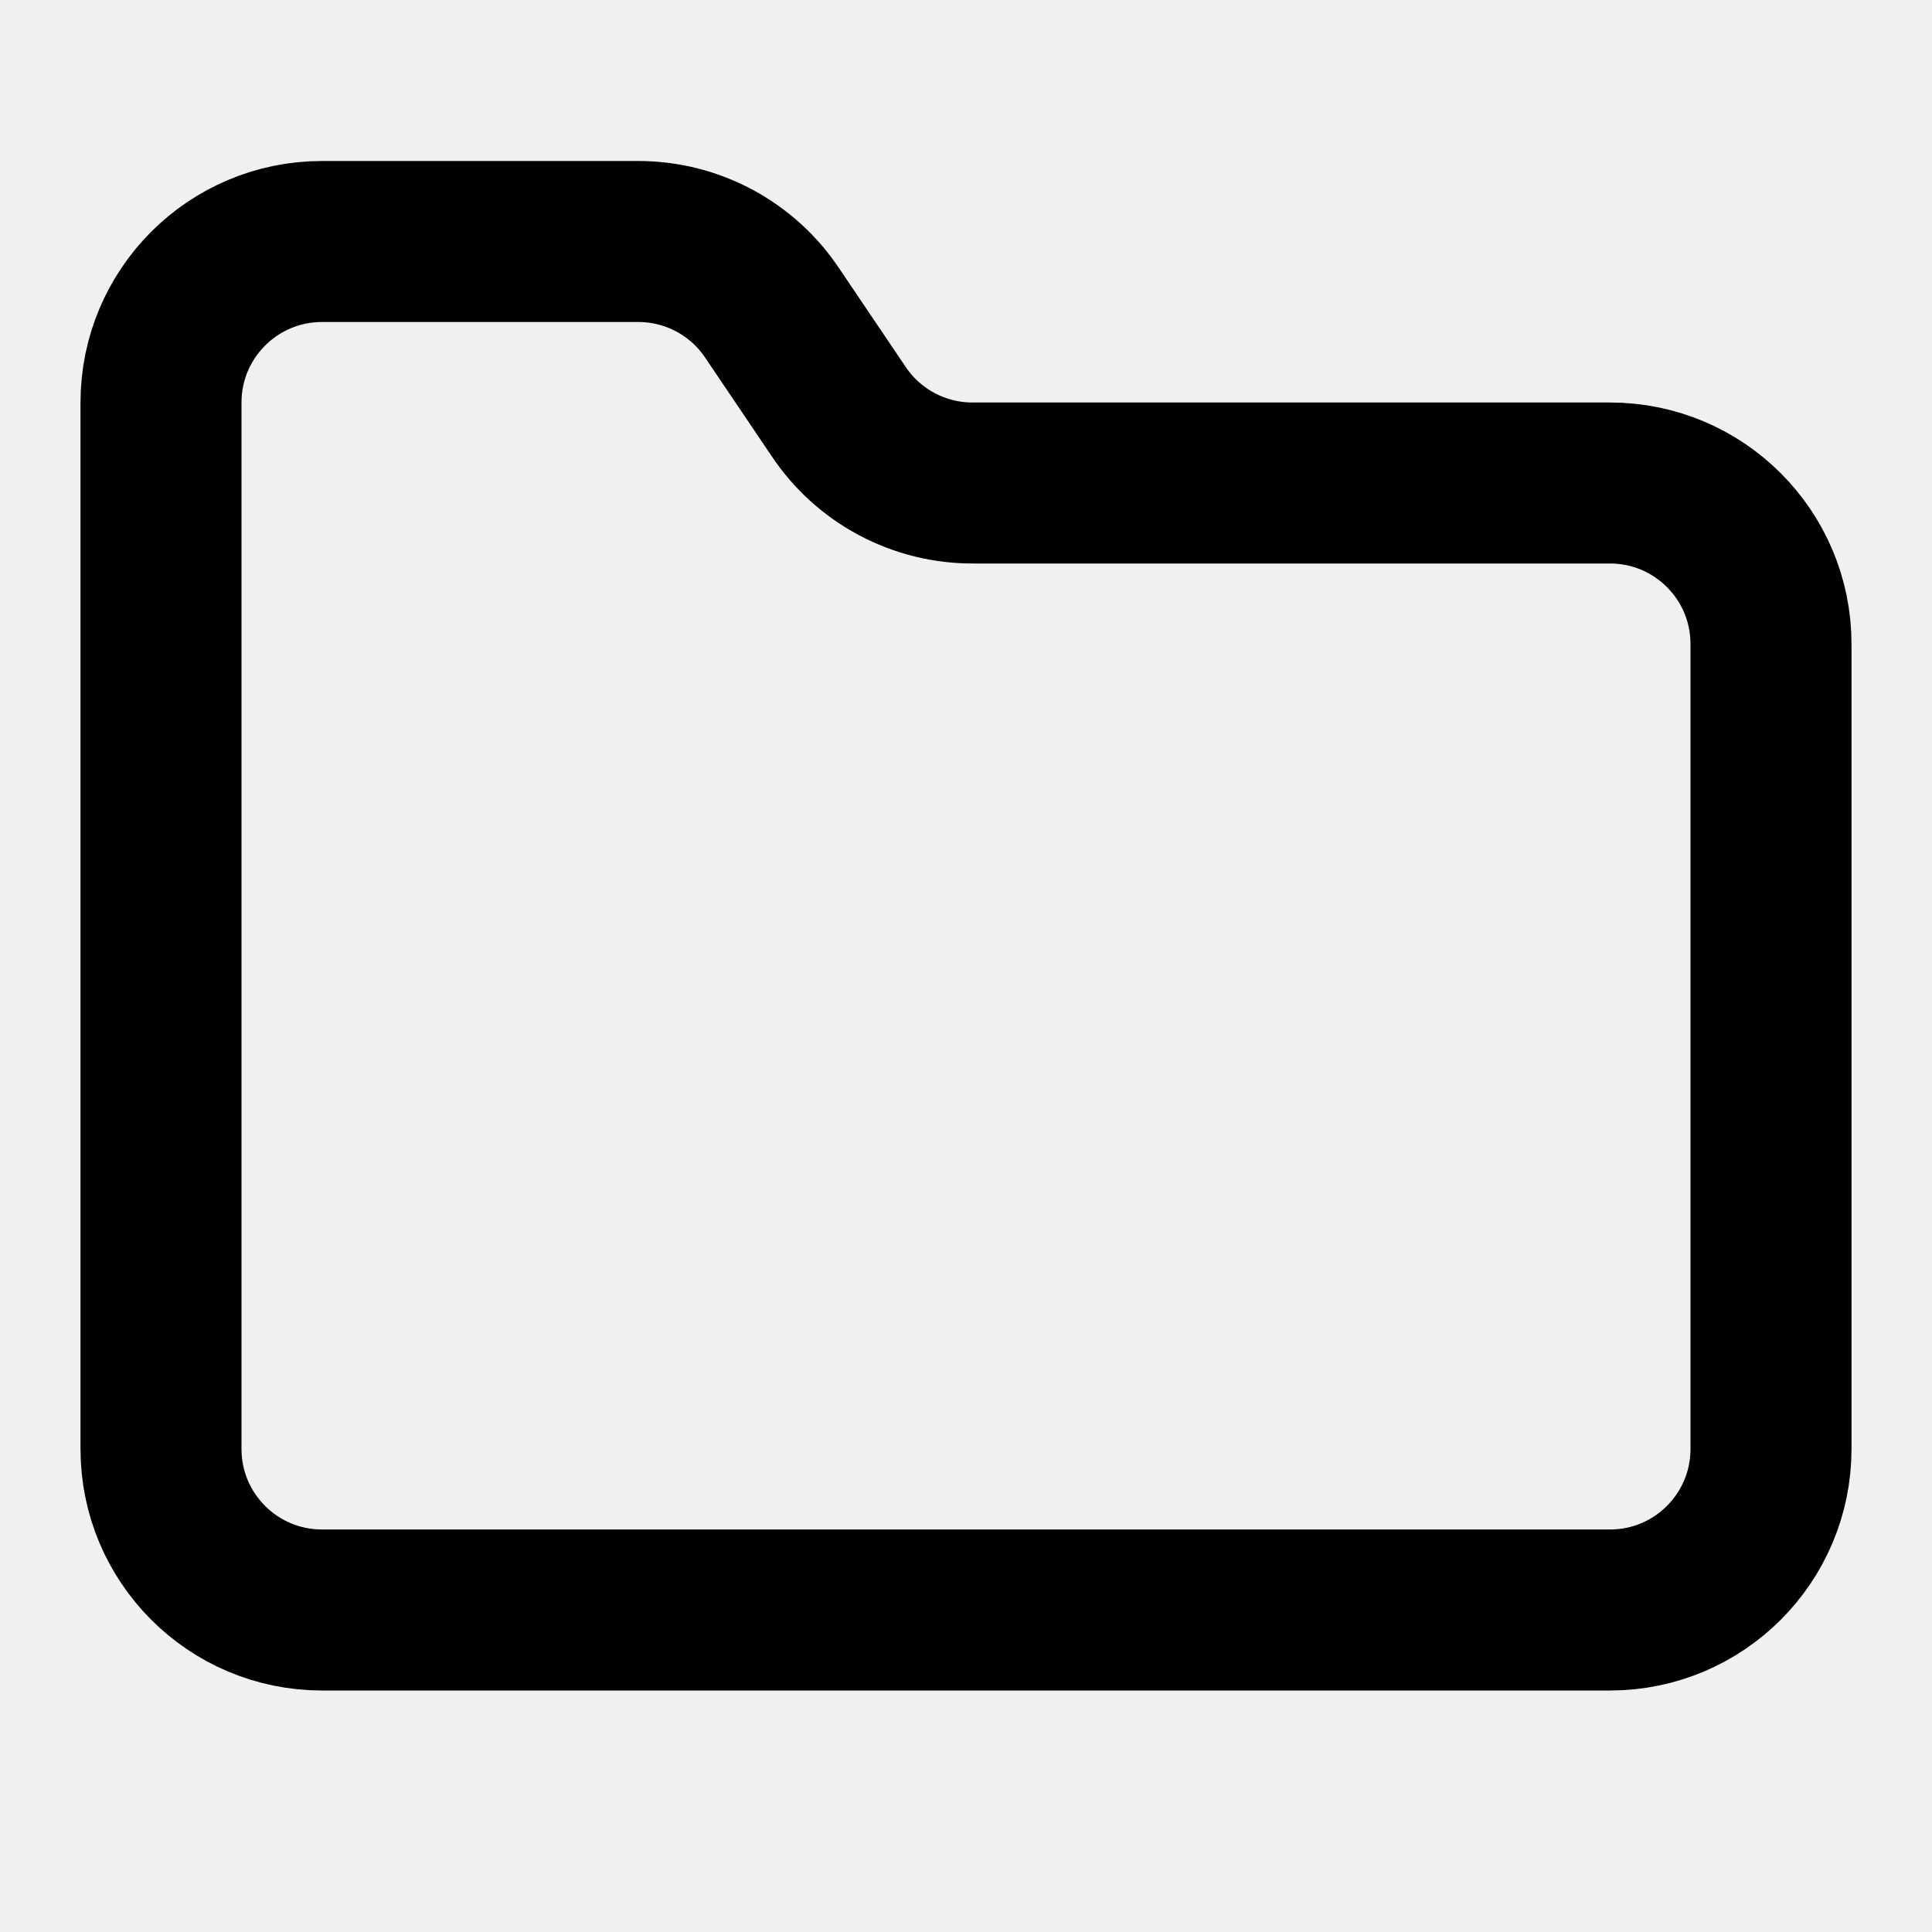
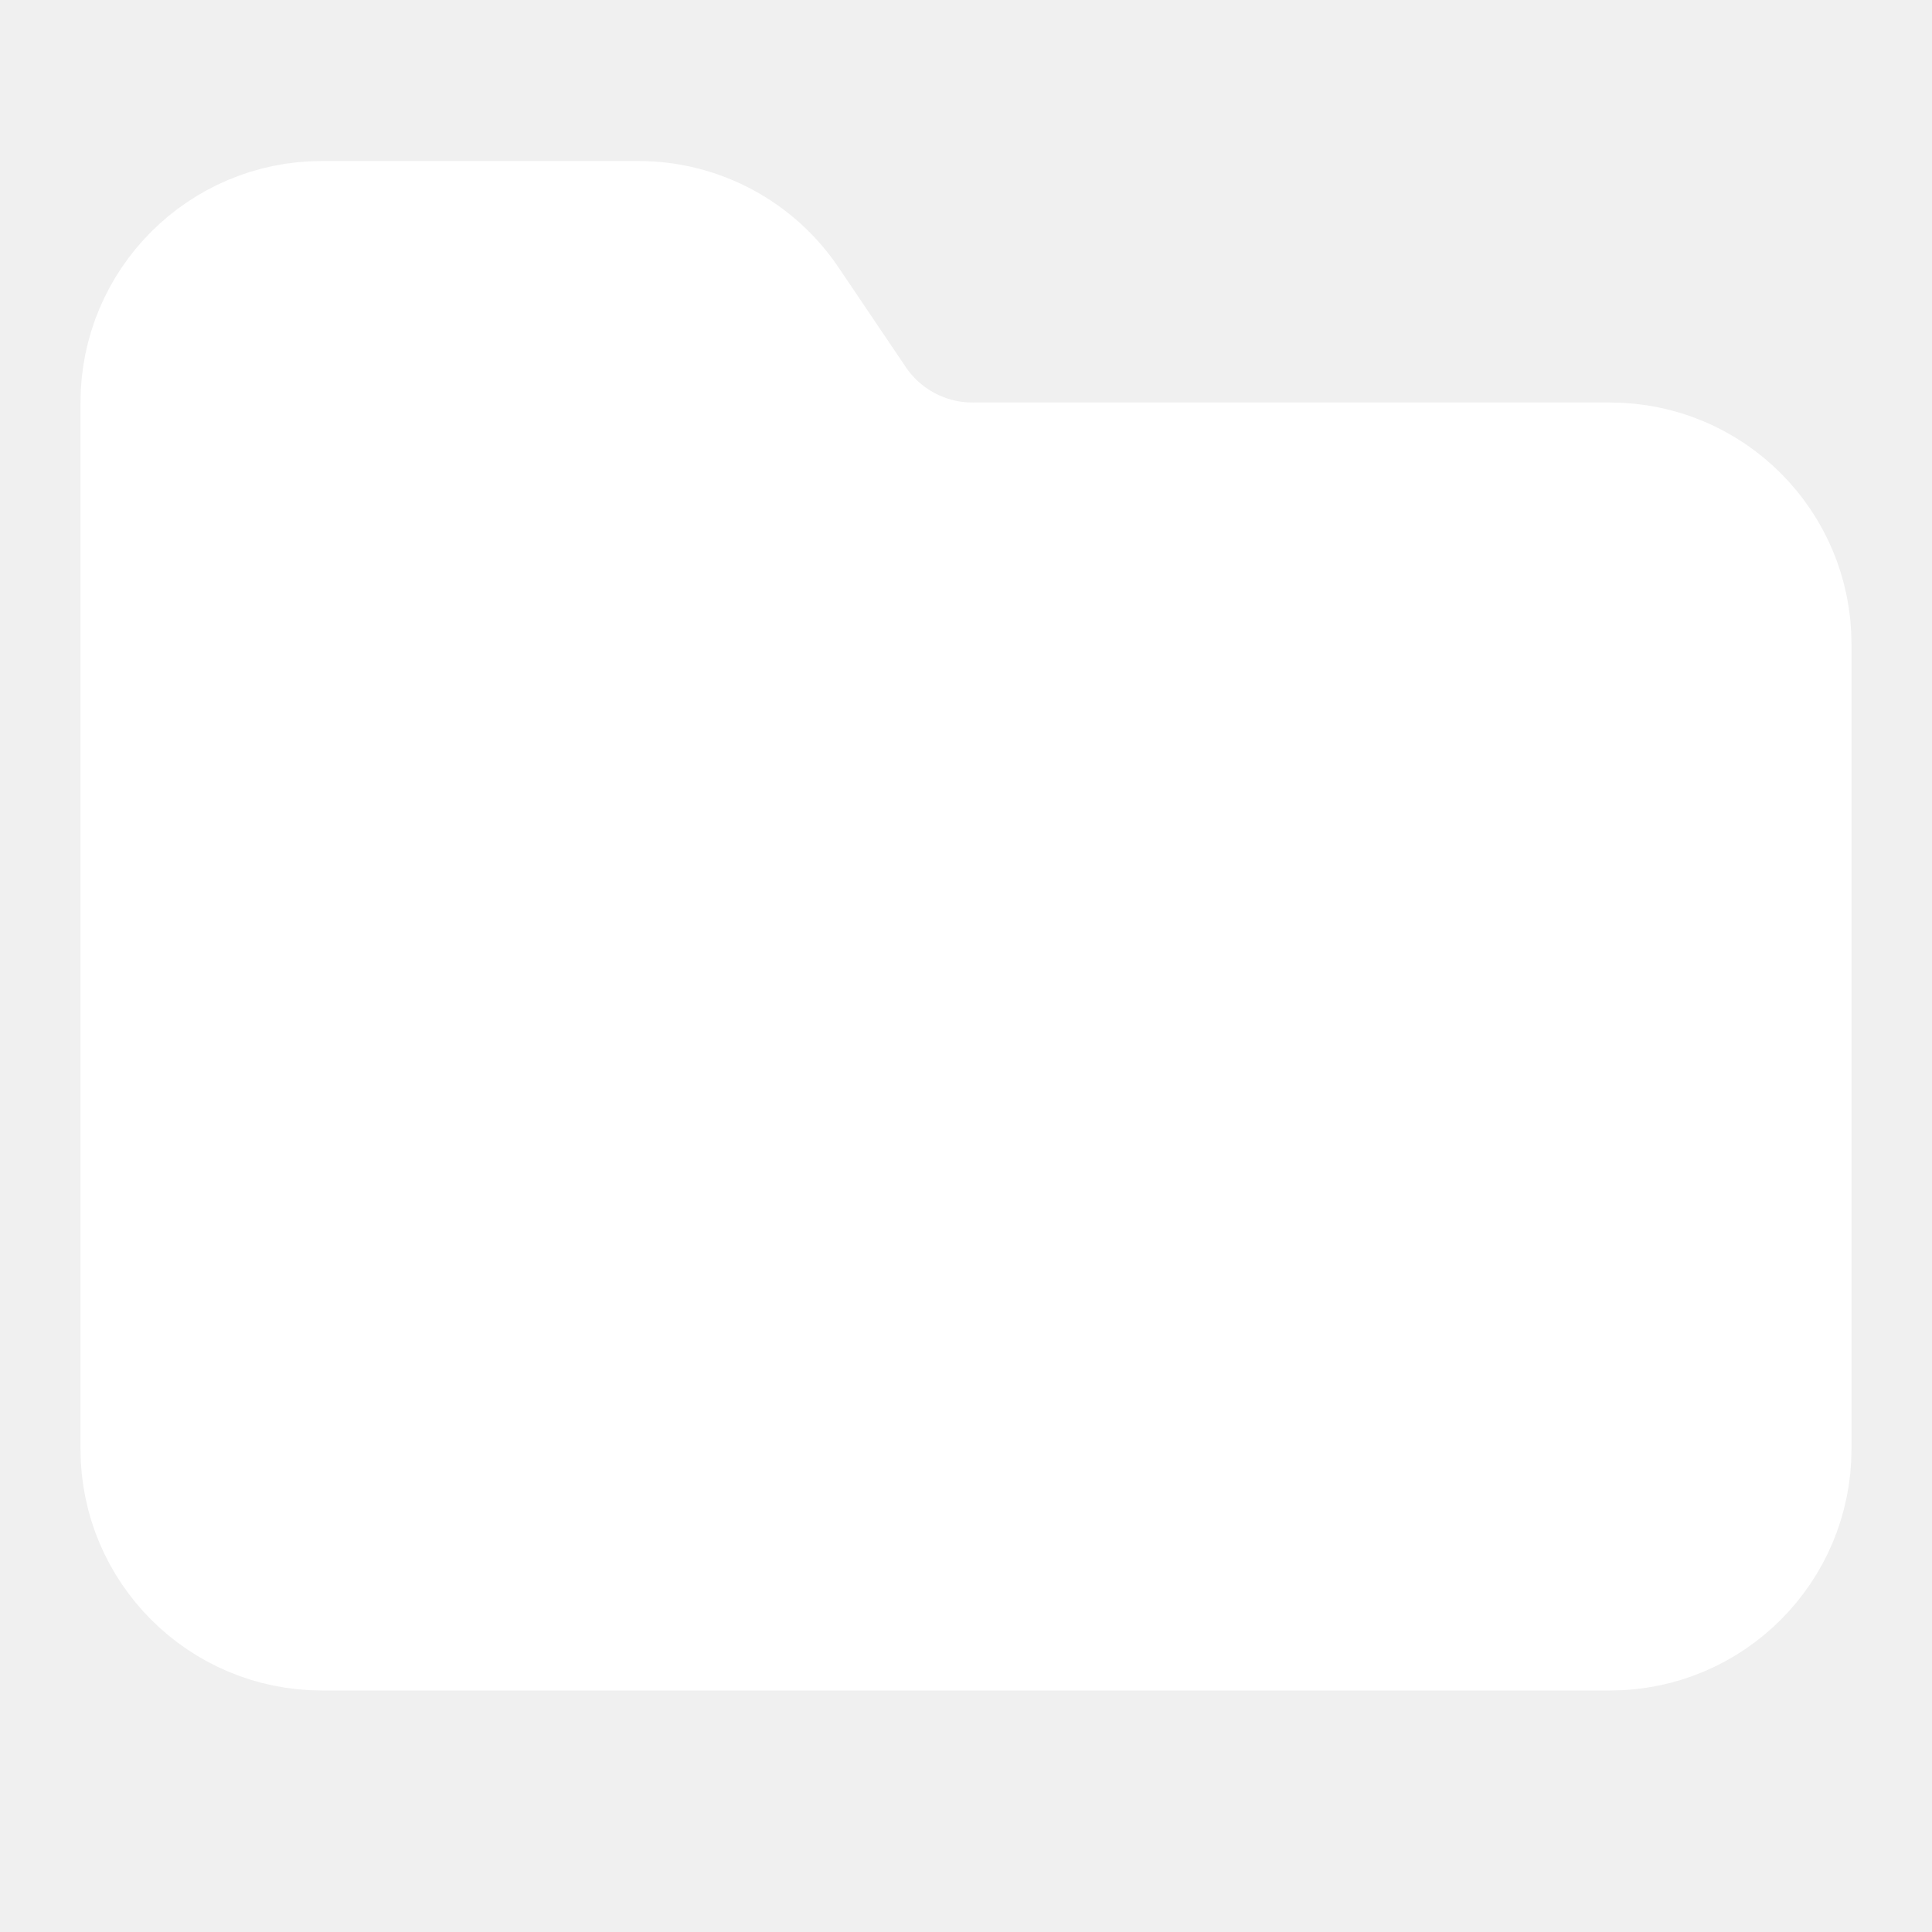
- <svg xmlns="http://www.w3.org/2000/svg" width="24" height="24" viewBox="0 0 24 24" fill="none" stroke="#000000" stroke-width="2" stroke-linecap="round" stroke-linejoin="round">
+ <svg xmlns="http://www.w3.org/2000/svg" width="24" height="24" viewBox="0 0 24 24" fill="#ffffff" stroke="#ffffff" stroke-width="2" stroke-linecap="round" stroke-linejoin="round">
  <path d="M20 20a2 2 0 0 0 2-2V8a2 2 0 0 0-2-2h-7.9a2 2 0 0 1-1.69-.9L9.6 3.9A2 2 0 0 0 7.93 3H4a2 2 0 0 0-2 2v13a2 2 0 0 0 2 2Z" />
</svg>
